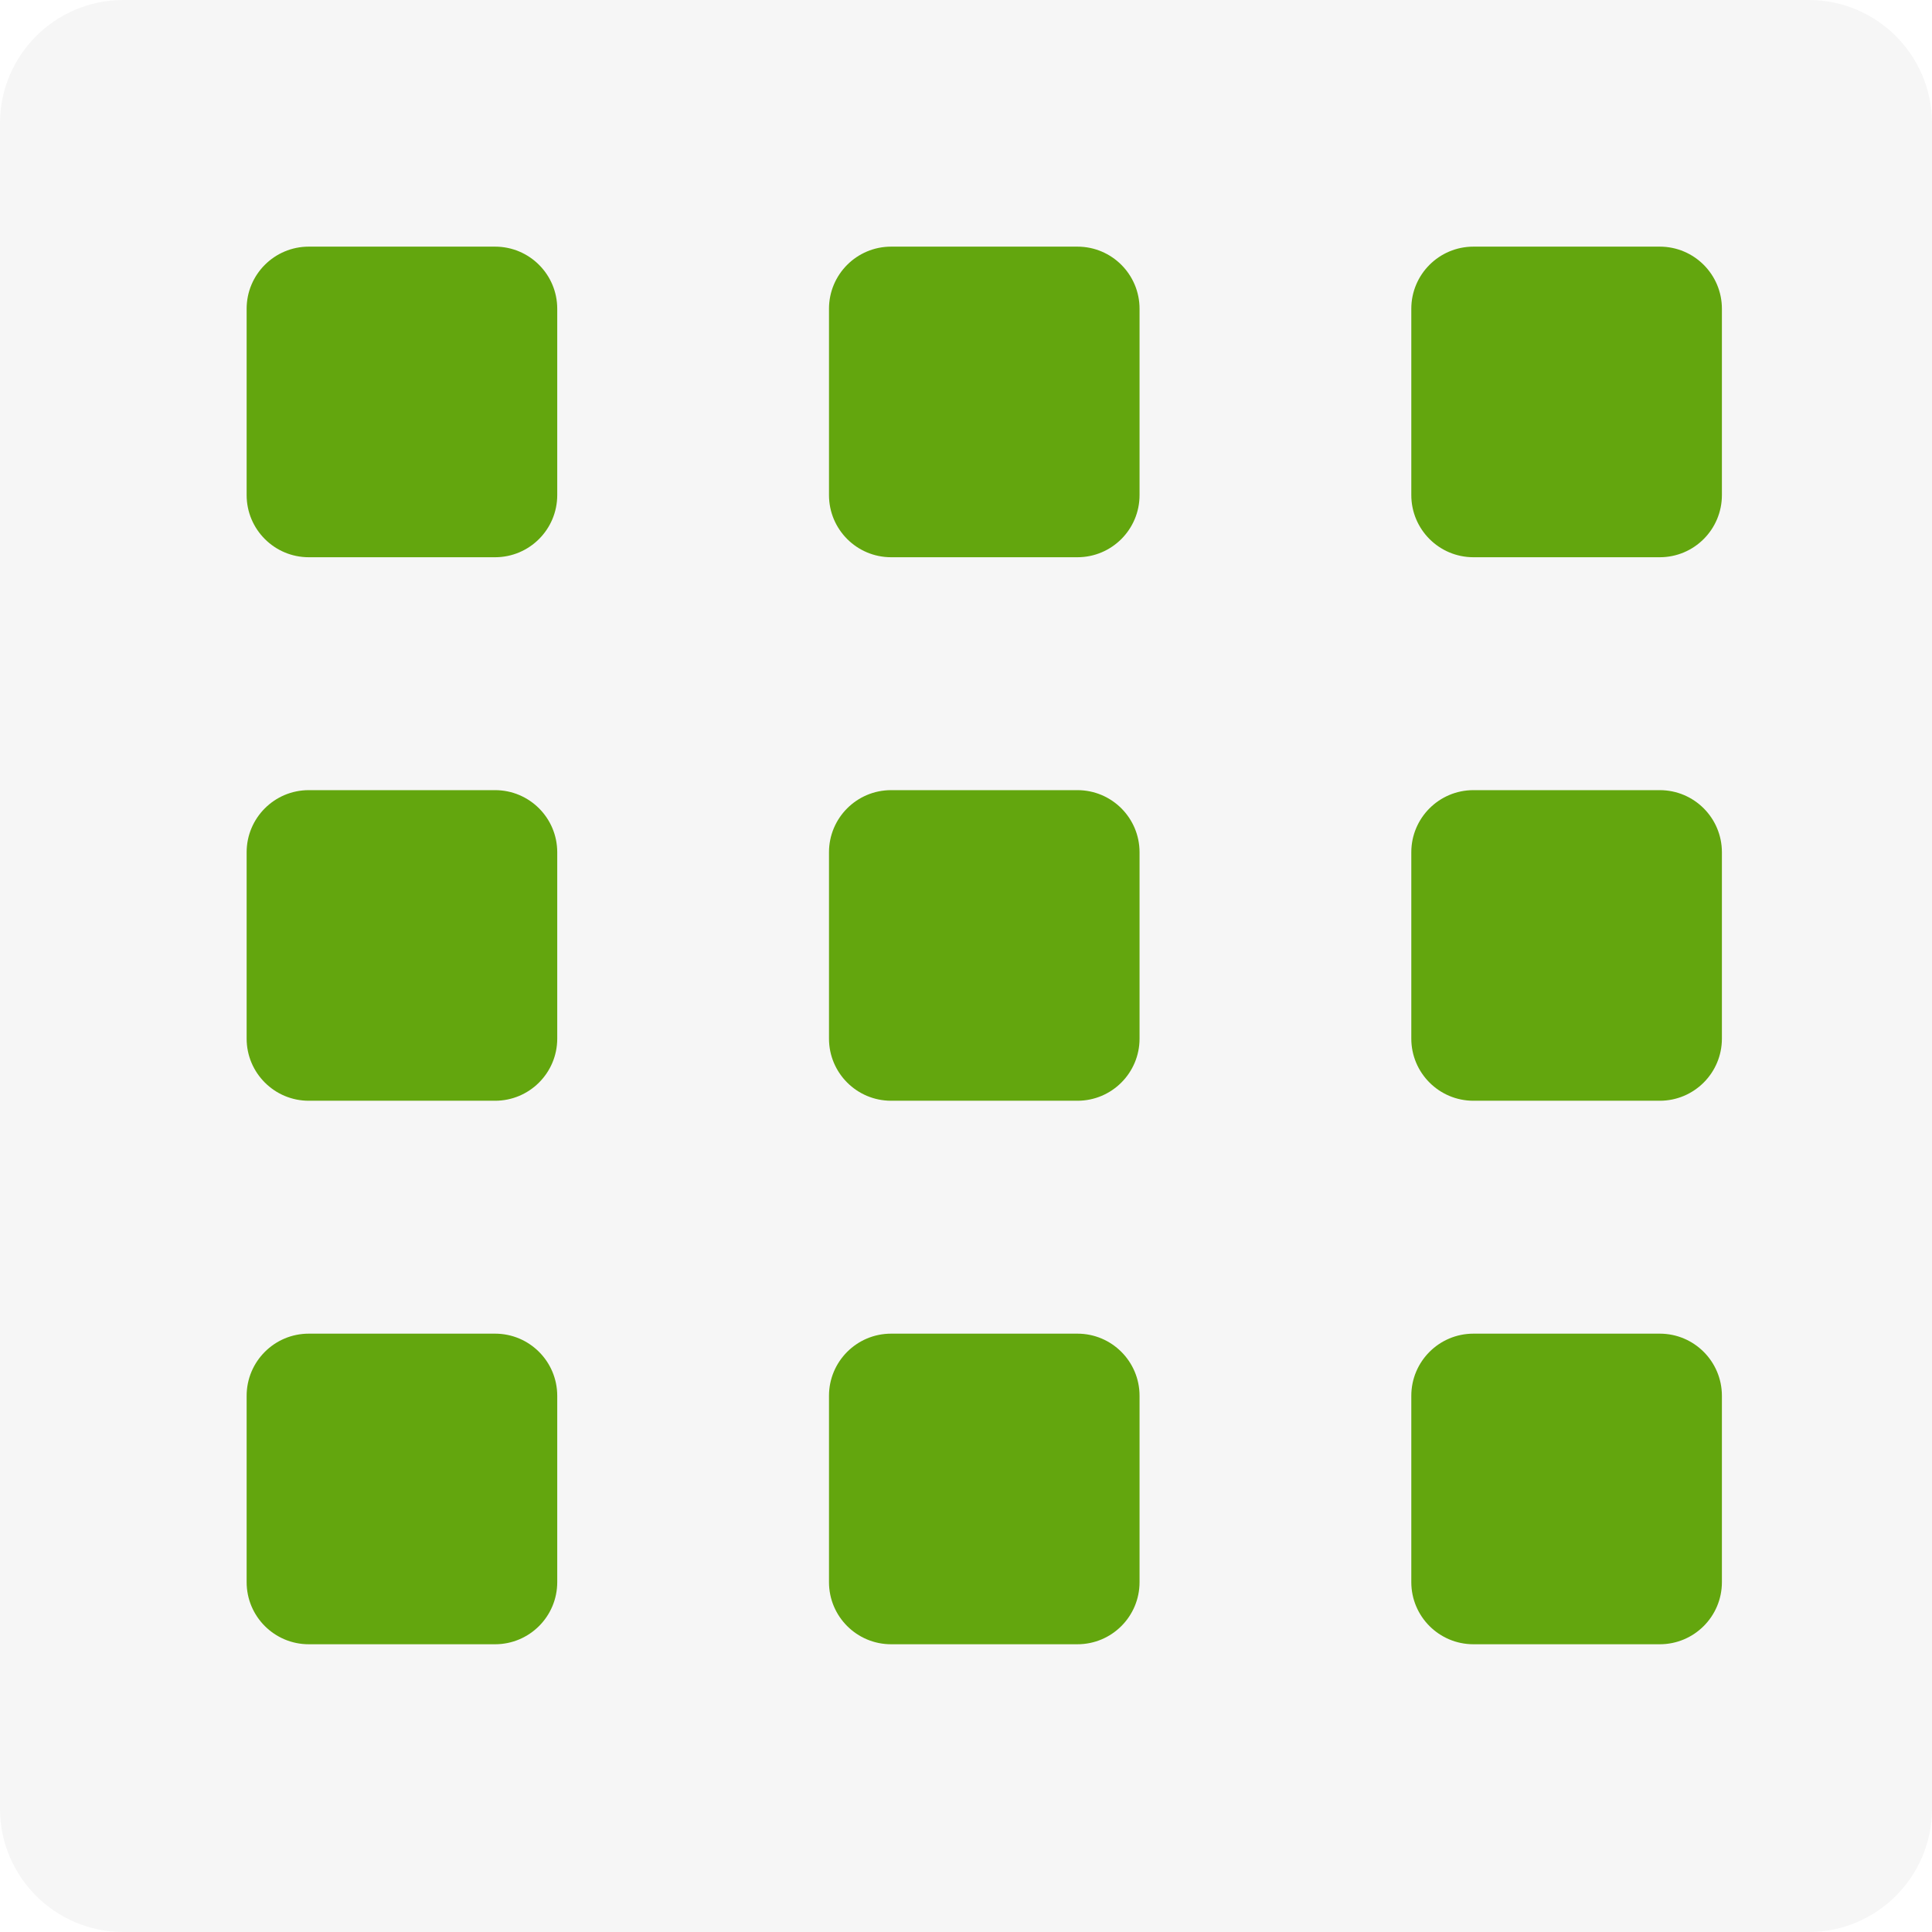
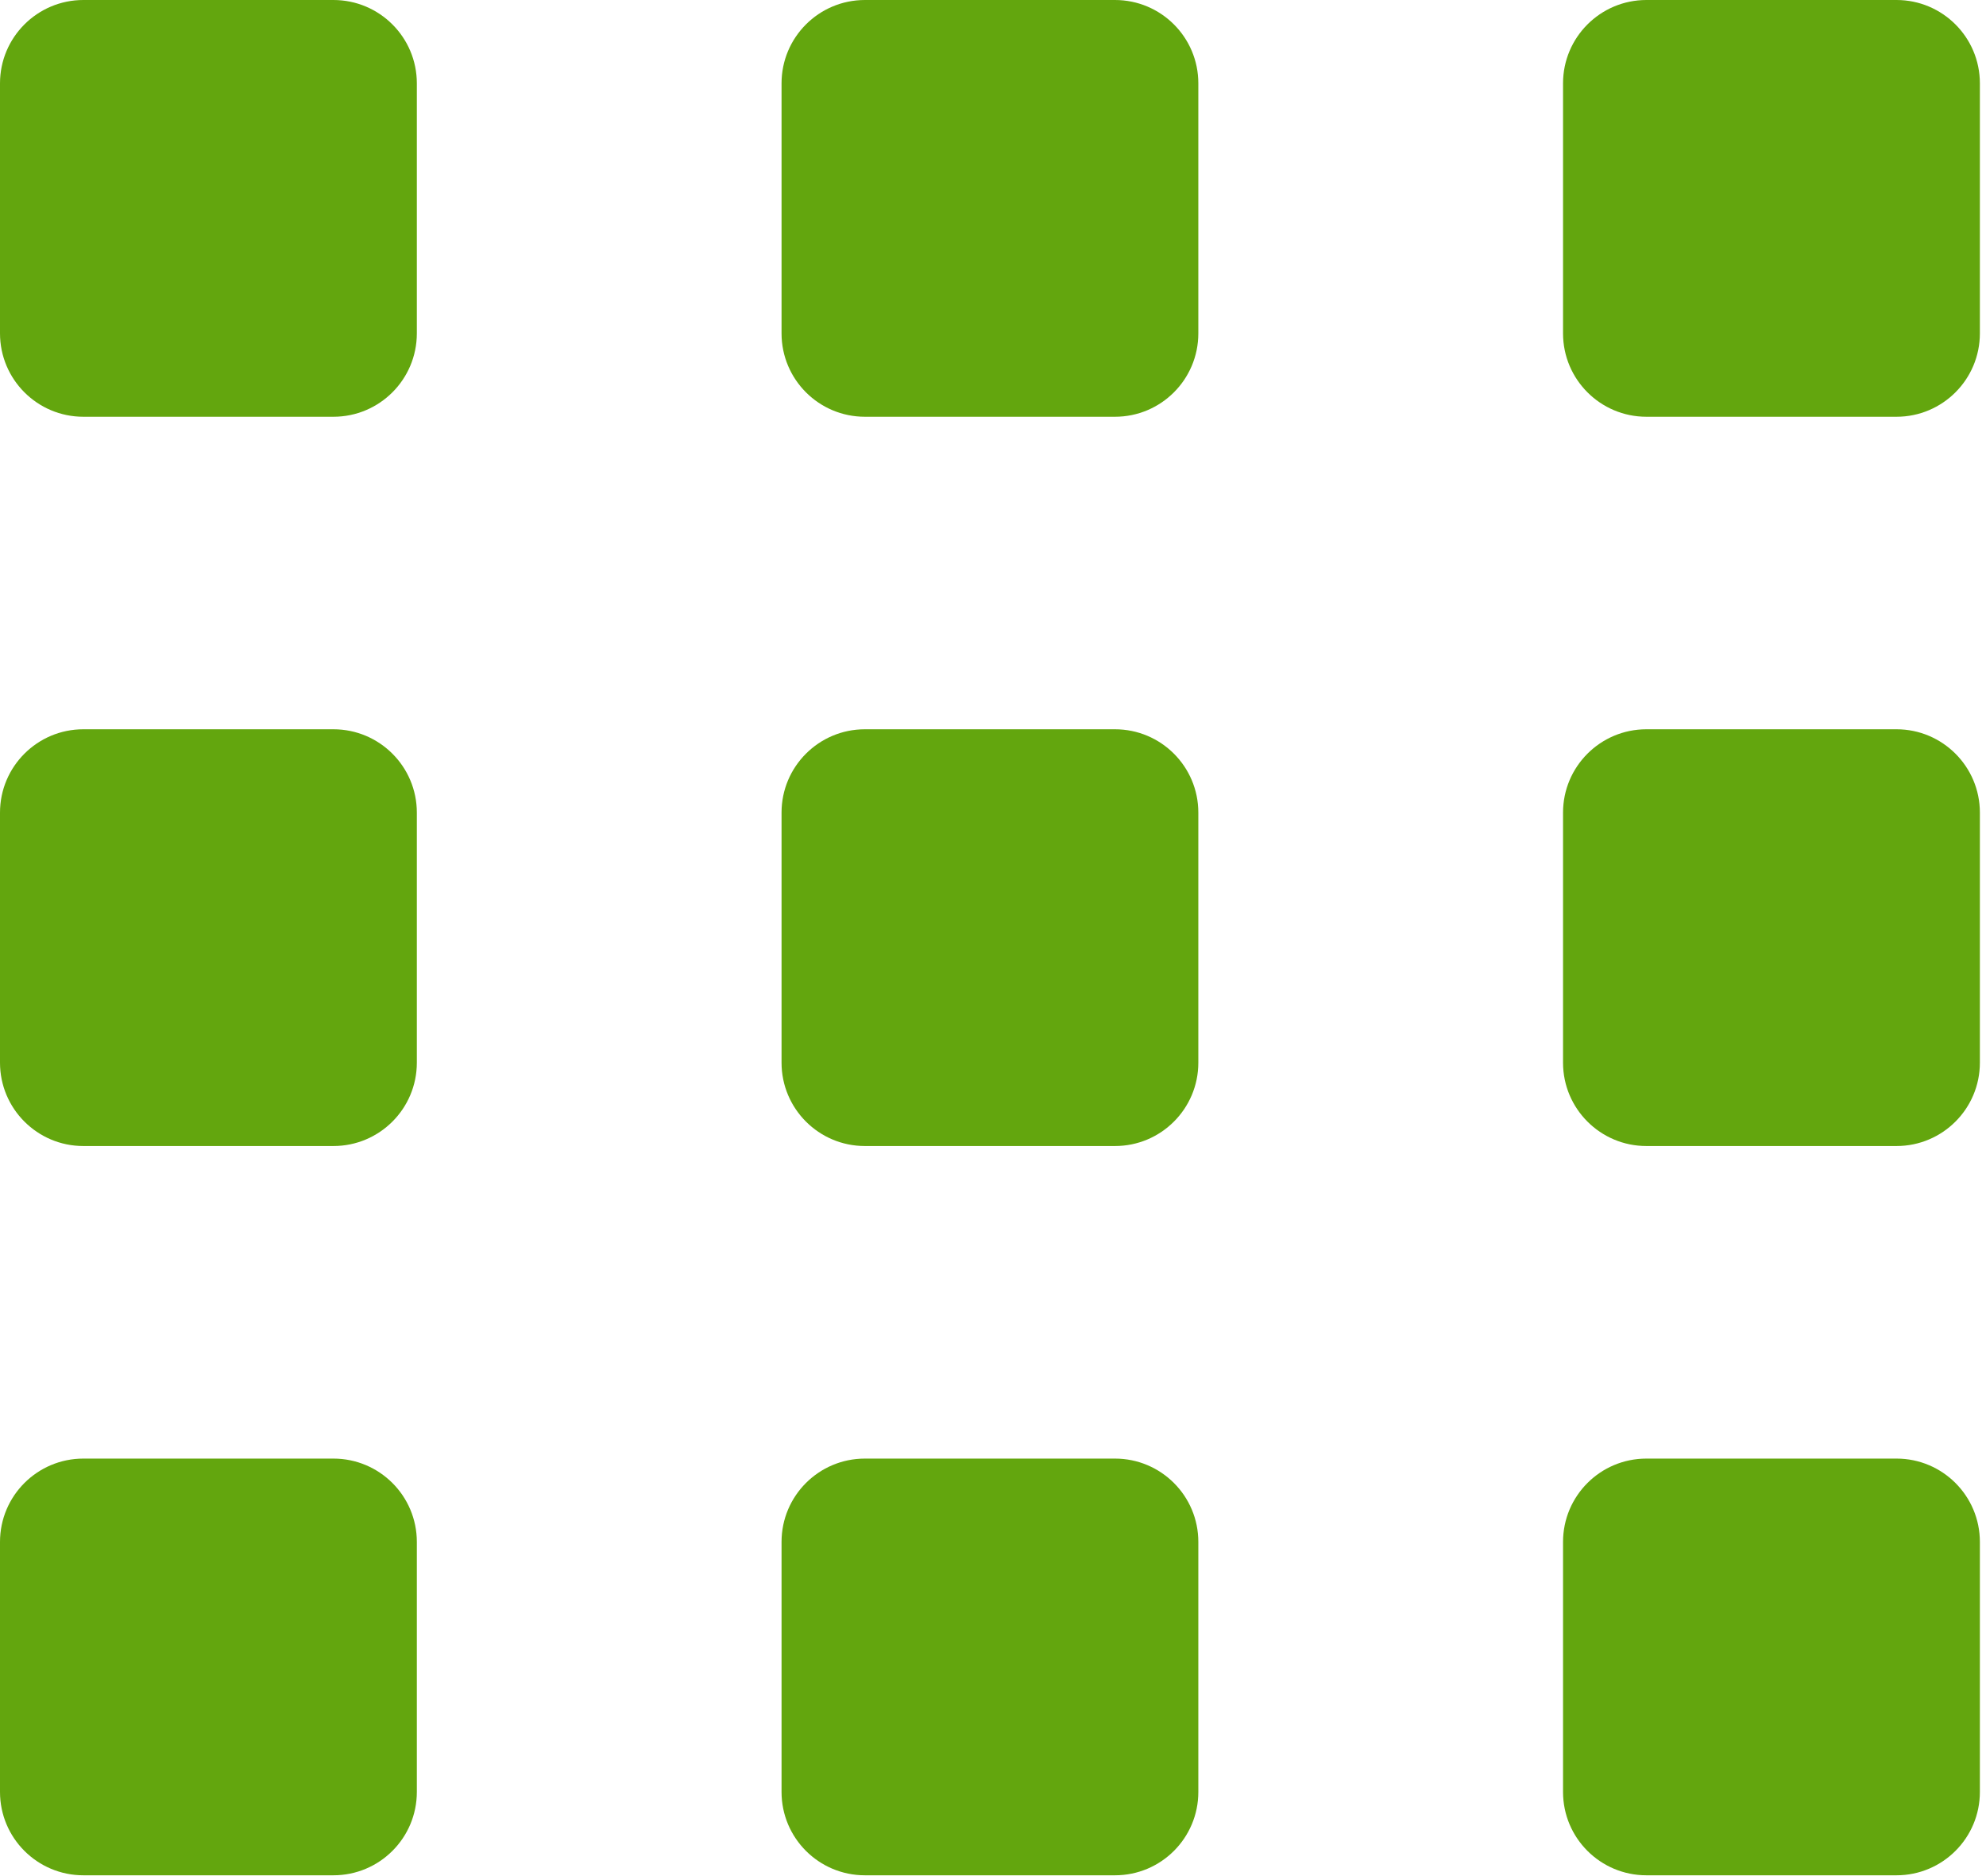
- <svg xmlns="http://www.w3.org/2000/svg" width="47" height="47" viewBox="0 0 47 47" fill="none">
-   <rect width="47" height="47" rx="3" fill="#F6F6F6" />
-   <path d="M12.044 32.444H7.511C6.677 32.444 6 33.121 6 33.956V38.489C6 39.324 6.677 40 7.511 40H12.044C12.879 40 13.556 39.324 13.556 38.489V33.956C13.556 33.121 12.879 32.444 12.044 32.444Z" fill="#63A60E" />
-   <path d="M26.211 32.444H21.678C20.843 32.444 20.167 33.121 20.167 33.956V38.489C20.167 39.324 20.843 40 21.678 40H26.211C27.046 40 27.722 39.324 27.722 38.489V33.956C27.722 33.121 27.046 32.444 26.211 32.444Z" fill="#63A60E" />
-   <path d="M40.378 32.444H35.844C35.01 32.444 34.333 33.121 34.333 33.956V38.489C34.333 39.324 35.01 40 35.844 40H40.378C41.212 40 41.889 39.324 41.889 38.489V33.956C41.889 33.121 41.212 32.444 40.378 32.444Z" fill="#63A60E" />
-   <path d="M12.044 19.222H7.511C6.677 19.222 6 19.899 6 20.733V25.267C6 26.101 6.677 26.778 7.511 26.778H12.044C12.879 26.778 13.556 26.101 13.556 25.267V20.733C13.556 19.899 12.879 19.222 12.044 19.222Z" fill="#63A60E" />
-   <path d="M26.211 19.222H21.678C20.843 19.222 20.167 19.899 20.167 20.733V25.267C20.167 26.101 20.843 26.778 21.678 26.778H26.211C27.046 26.778 27.722 26.101 27.722 25.267V20.733C27.722 19.899 27.046 19.222 26.211 19.222Z" fill="#63A60E" />
-   <path d="M40.378 19.222H35.844C35.01 19.222 34.333 19.899 34.333 20.733V25.267C34.333 26.101 35.01 26.778 35.844 26.778H40.378C41.212 26.778 41.889 26.101 41.889 25.267V20.733C41.889 19.899 41.212 19.222 40.378 19.222Z" fill="#63A60E" />
-   <path d="M12.044 6H7.511C6.677 6 6 6.677 6 7.511V12.044C6 12.879 6.677 13.556 7.511 13.556H12.044C12.879 13.556 13.556 12.879 13.556 12.044V7.511C13.556 6.677 12.879 6 12.044 6Z" fill="#63A60E" />
-   <path d="M26.211 6H21.678C20.843 6 20.167 6.677 20.167 7.511V12.044C20.167 12.879 20.843 13.556 21.678 13.556H26.211C27.046 13.556 27.722 12.879 27.722 12.044V7.511C27.722 6.677 27.046 6 26.211 6Z" fill="#63A60E" />
-   <path d="M40.378 6H35.844C35.01 6 34.333 6.677 34.333 7.511V12.044C34.333 12.879 35.01 13.556 35.844 13.556H40.378C41.212 13.556 41.889 12.879 41.889 12.044V7.511C41.889 6.677 41.212 6 40.378 6Z" fill="#63A60E" />
+ <svg xmlns="http://www.w3.org/2000/svg" width="36" height="34" viewBox="0 0 36 34" fill="none">
+   <path d="M6.044 26.445H1.511C0.677 26.445 0 27.121 0 27.956V32.489C0 33.324 0.677 34 1.511 34H6.044C6.879 34 7.556 33.324 7.556 32.489V27.956C7.556 27.121 6.879 26.445 6.044 26.445Z" fill="#63A60E" />
+   <path d="M20.211 26.445H15.678C14.843 26.445 14.167 27.121 14.167 27.956V32.489C14.167 33.324 14.843 34 15.678 34H20.211C21.046 34 21.722 33.324 21.722 32.489V27.956C21.722 27.121 21.046 26.445 20.211 26.445Z" fill="#63A60E" />
+   <path d="M34.378 26.445H29.844C29.01 26.445 28.333 27.121 28.333 27.956V32.489C28.333 33.324 29.01 34 29.844 34H34.378C35.212 34 35.889 33.324 35.889 32.489V27.956C35.889 27.121 35.212 26.445 34.378 26.445Z" fill="#63A60E" />
+   <path d="M6.044 13.222H1.511C0.677 13.222 0 13.899 0 14.733V19.267C0 20.101 0.677 20.778 1.511 20.778H6.044C6.879 20.778 7.556 20.101 7.556 19.267V14.733C7.556 13.899 6.879 13.222 6.044 13.222Z" fill="#63A60E" />
+   <path d="M20.211 13.222H15.678C14.843 13.222 14.167 13.899 14.167 14.733V19.267C14.167 20.101 14.843 20.778 15.678 20.778H20.211C21.046 20.778 21.722 20.101 21.722 19.267V14.733C21.722 13.899 21.046 13.222 20.211 13.222Z" fill="#63A60E" />
+   <path d="M34.378 13.222H29.844C29.01 13.222 28.333 13.899 28.333 14.733V19.267C28.333 20.101 29.01 20.778 29.844 20.778H34.378C35.212 20.778 35.889 20.101 35.889 19.267V14.733C35.889 13.899 35.212 13.222 34.378 13.222Z" fill="#63A60E" />
+   <path d="M6.044 0H1.511C0.677 0 0 0.677 0 1.511V6.044C0 6.879 0.677 7.556 1.511 7.556H6.044C6.879 7.556 7.556 6.879 7.556 6.044V1.511C7.556 0.677 6.879 0 6.044 0Z" fill="#63A60E" />
+   <path d="M20.211 0H15.678C14.843 0 14.167 0.677 14.167 1.511V6.044C14.167 6.879 14.843 7.556 15.678 7.556H20.211C21.046 7.556 21.722 6.879 21.722 6.044V1.511C21.722 0.677 21.046 0 20.211 0Z" fill="#63A60E" />
+   <path d="M34.378 0H29.844C29.01 0 28.333 0.677 28.333 1.511V6.044C28.333 6.879 29.01 7.556 29.844 7.556H34.378C35.212 7.556 35.889 6.879 35.889 6.044V1.511C35.889 0.677 35.212 0 34.378 0Z" fill="#63A60E" />
</svg>
